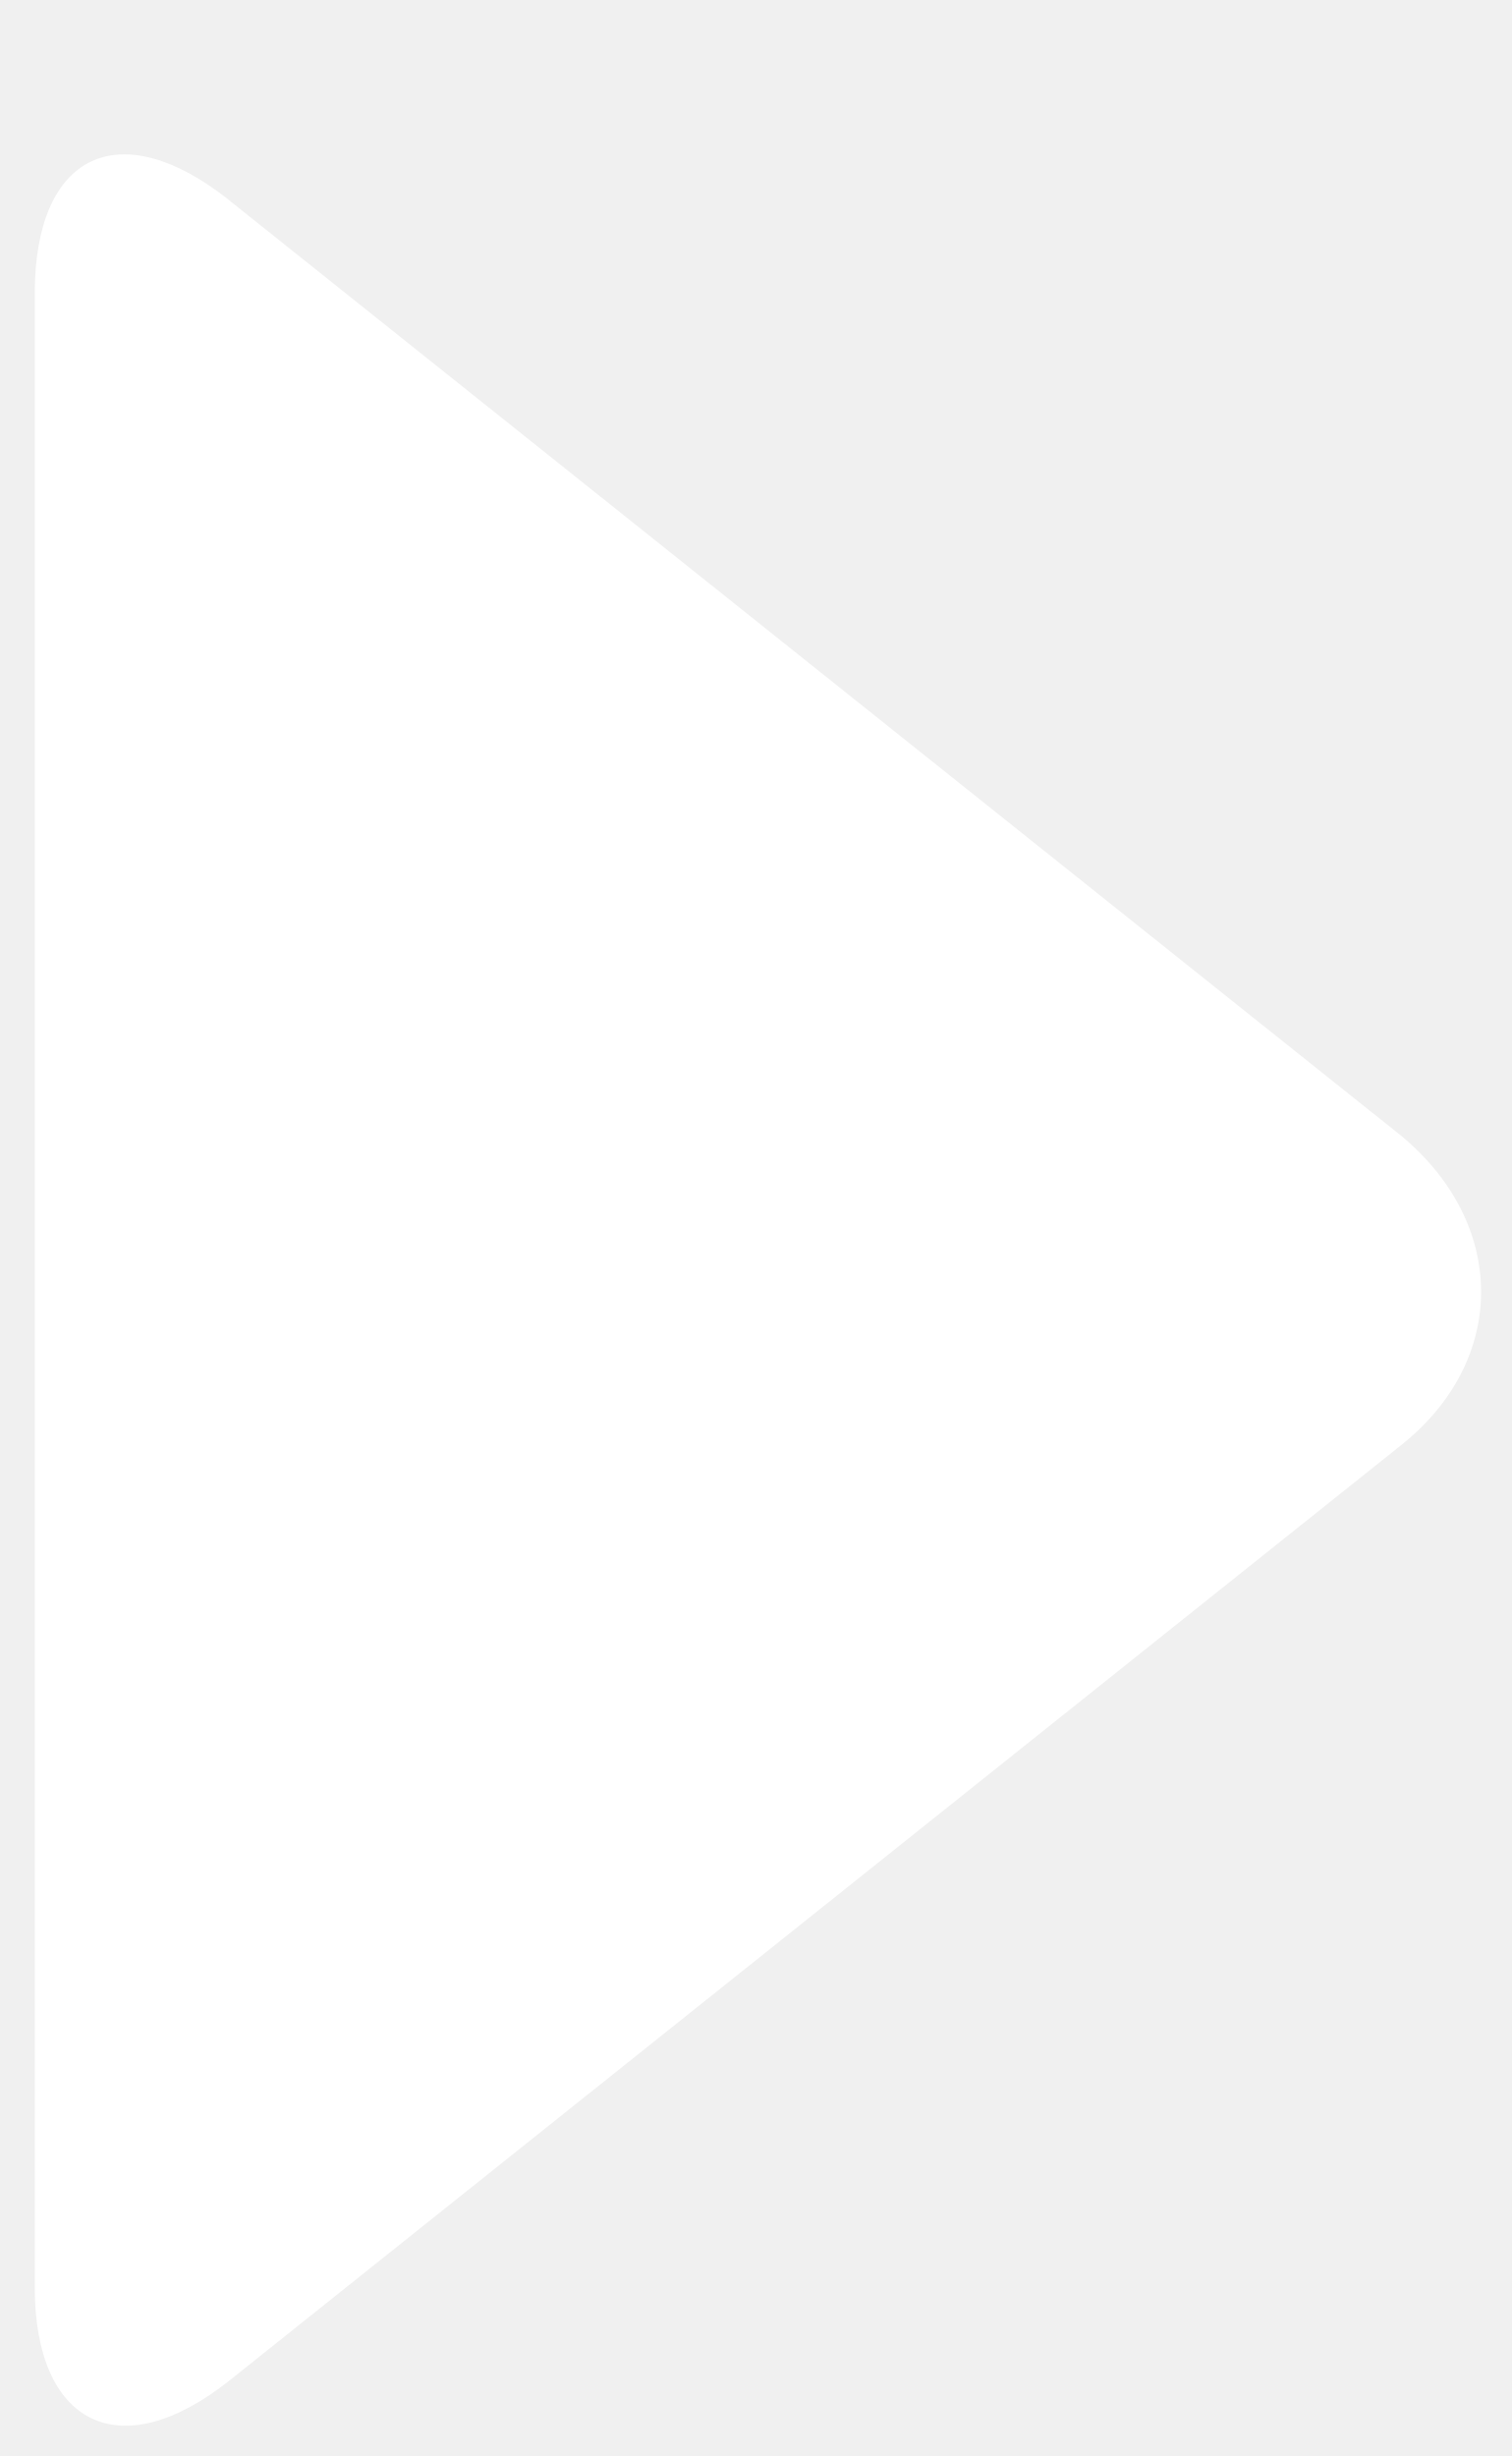
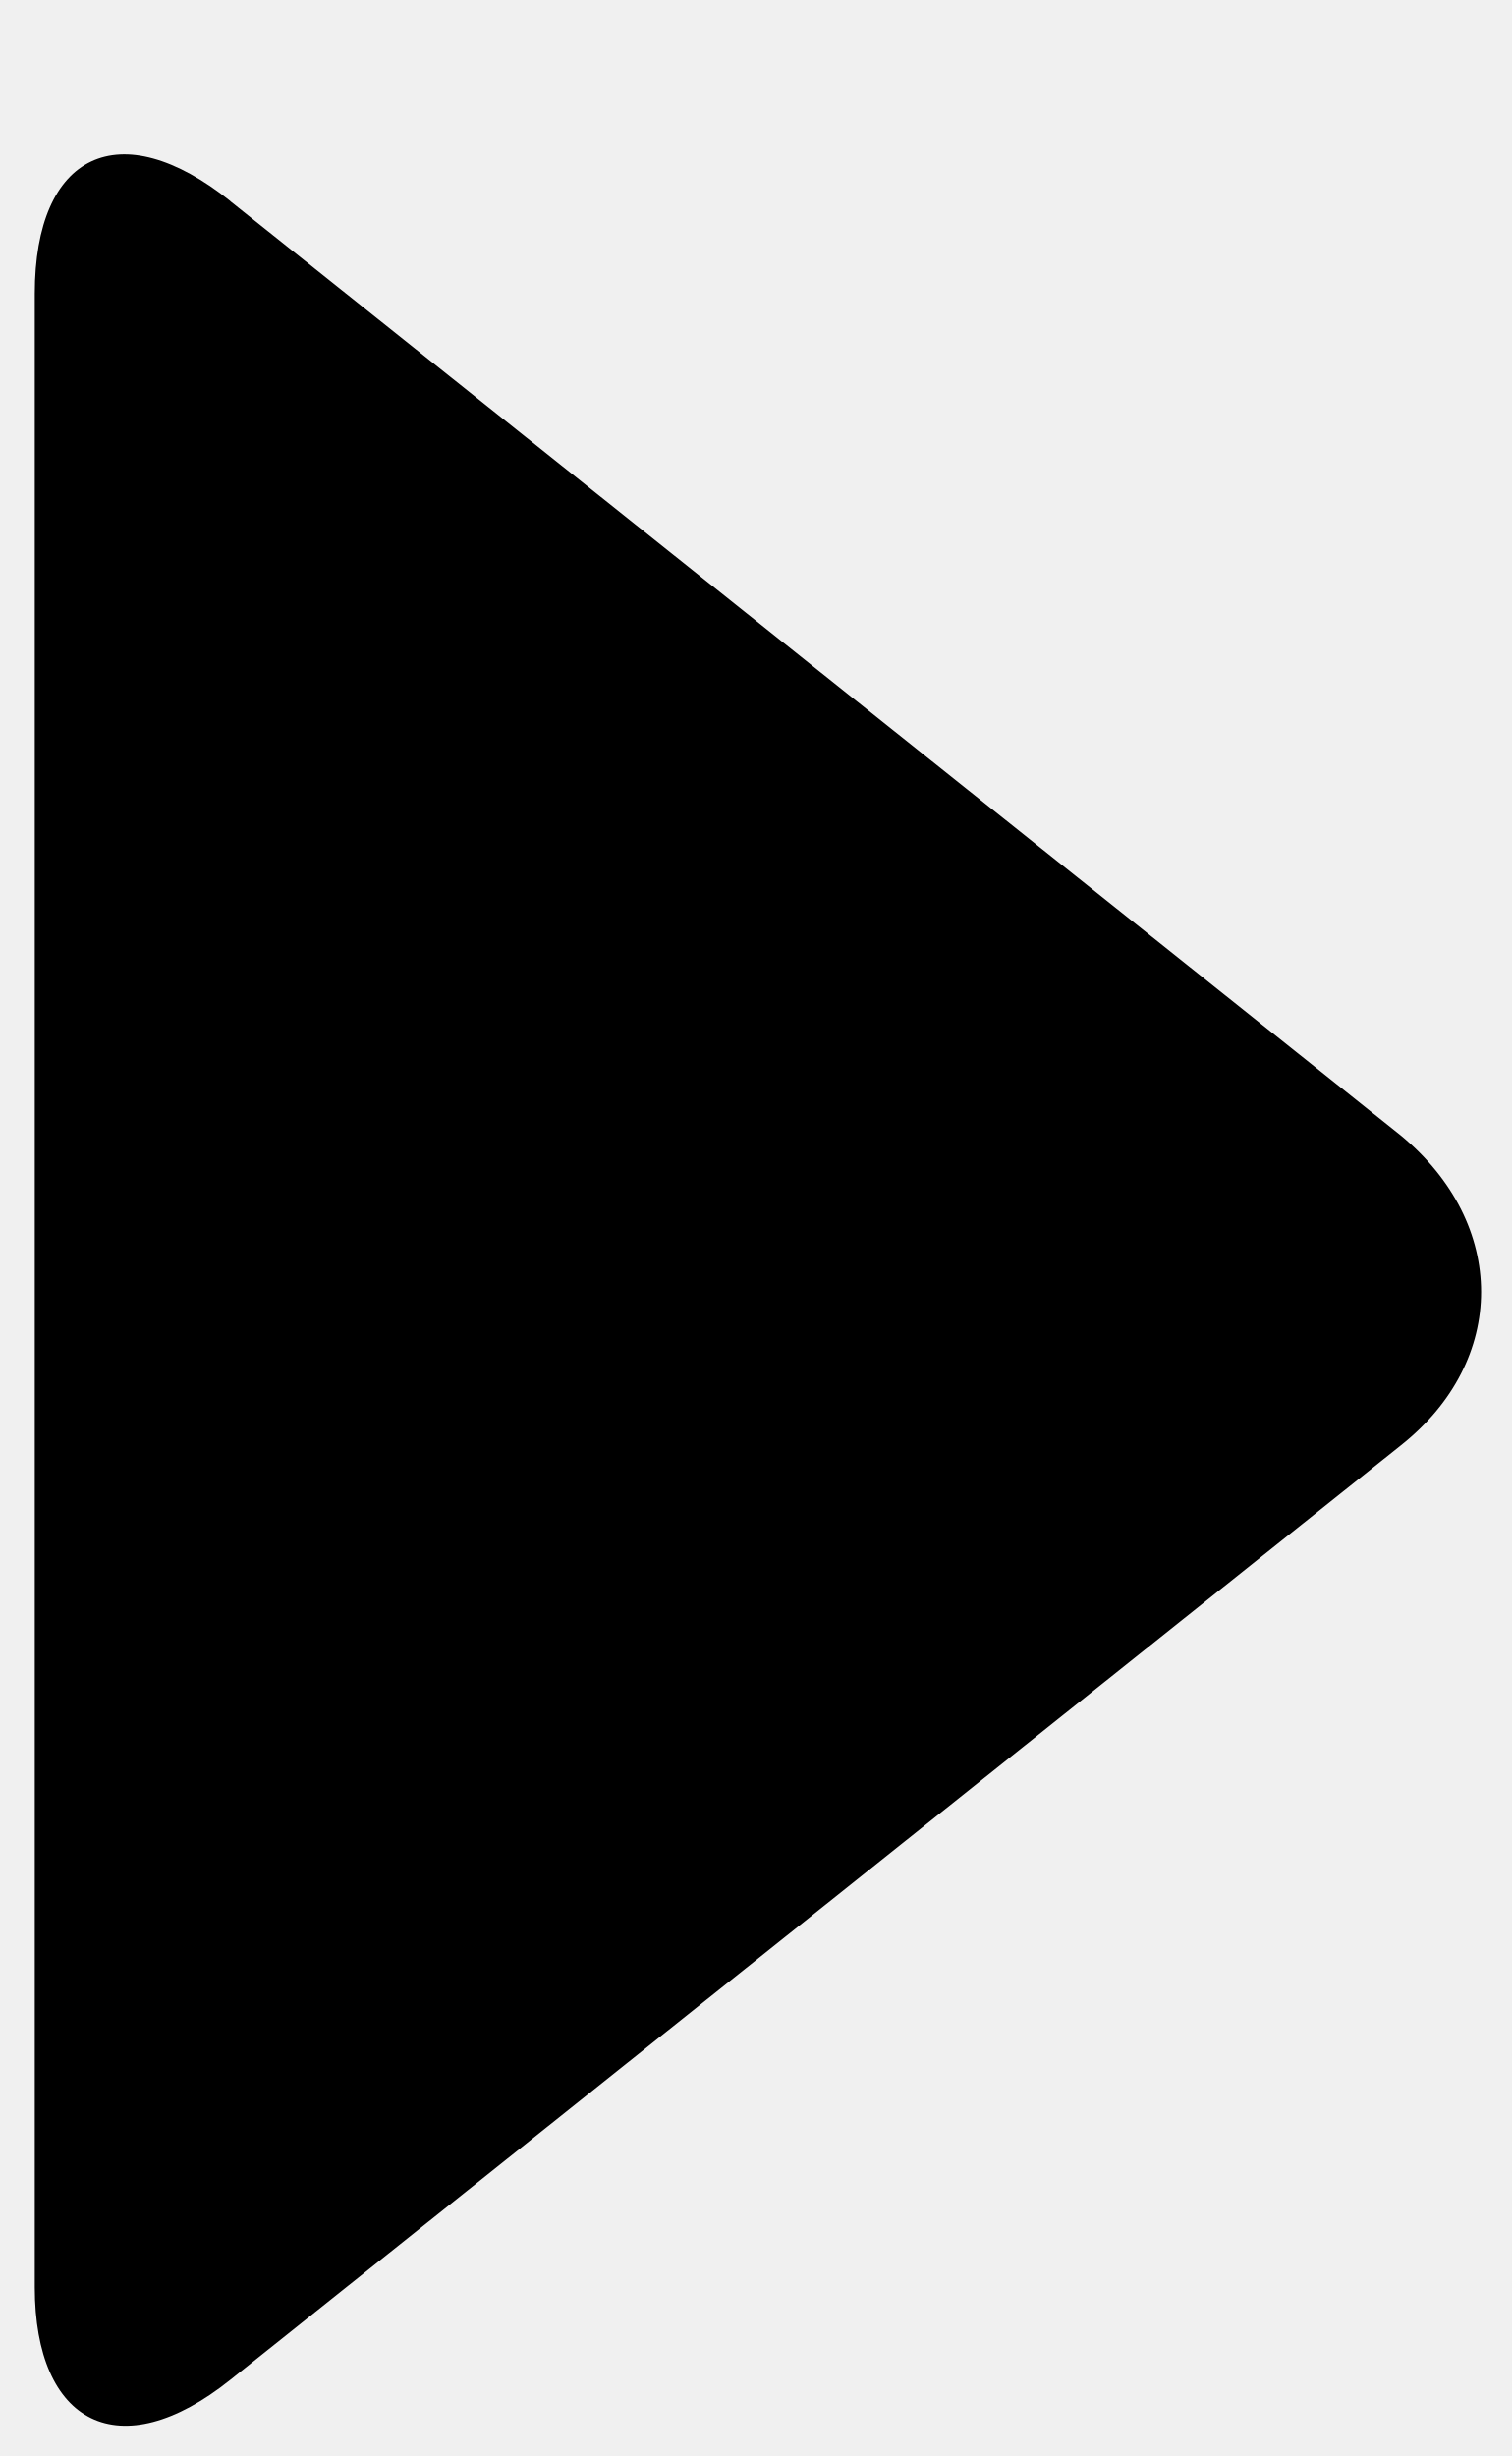
- <svg xmlns="http://www.w3.org/2000/svg" width="8" height="13" fill="none">
-   <path d="M1.219 1.065 7.414 6.01c.567.469.567 1.192 0 1.641L1.22 12.596c-.587.47-1.036.235-1.036-.489V1.554c0-.743.45-.958 1.036-.489Z" fill="#fff" />
+ <svg xmlns="http://www.w3.org/2000/svg" width="8" height="13" fill="current">
+   <path d="M1.219 1.065 7.414 6.01c.567.469.567 1.192 0 1.641L1.22 12.596c-.587.47-1.036.235-1.036-.489V1.554c0-.743.45-.958 1.036-.489Z" />
</svg>
